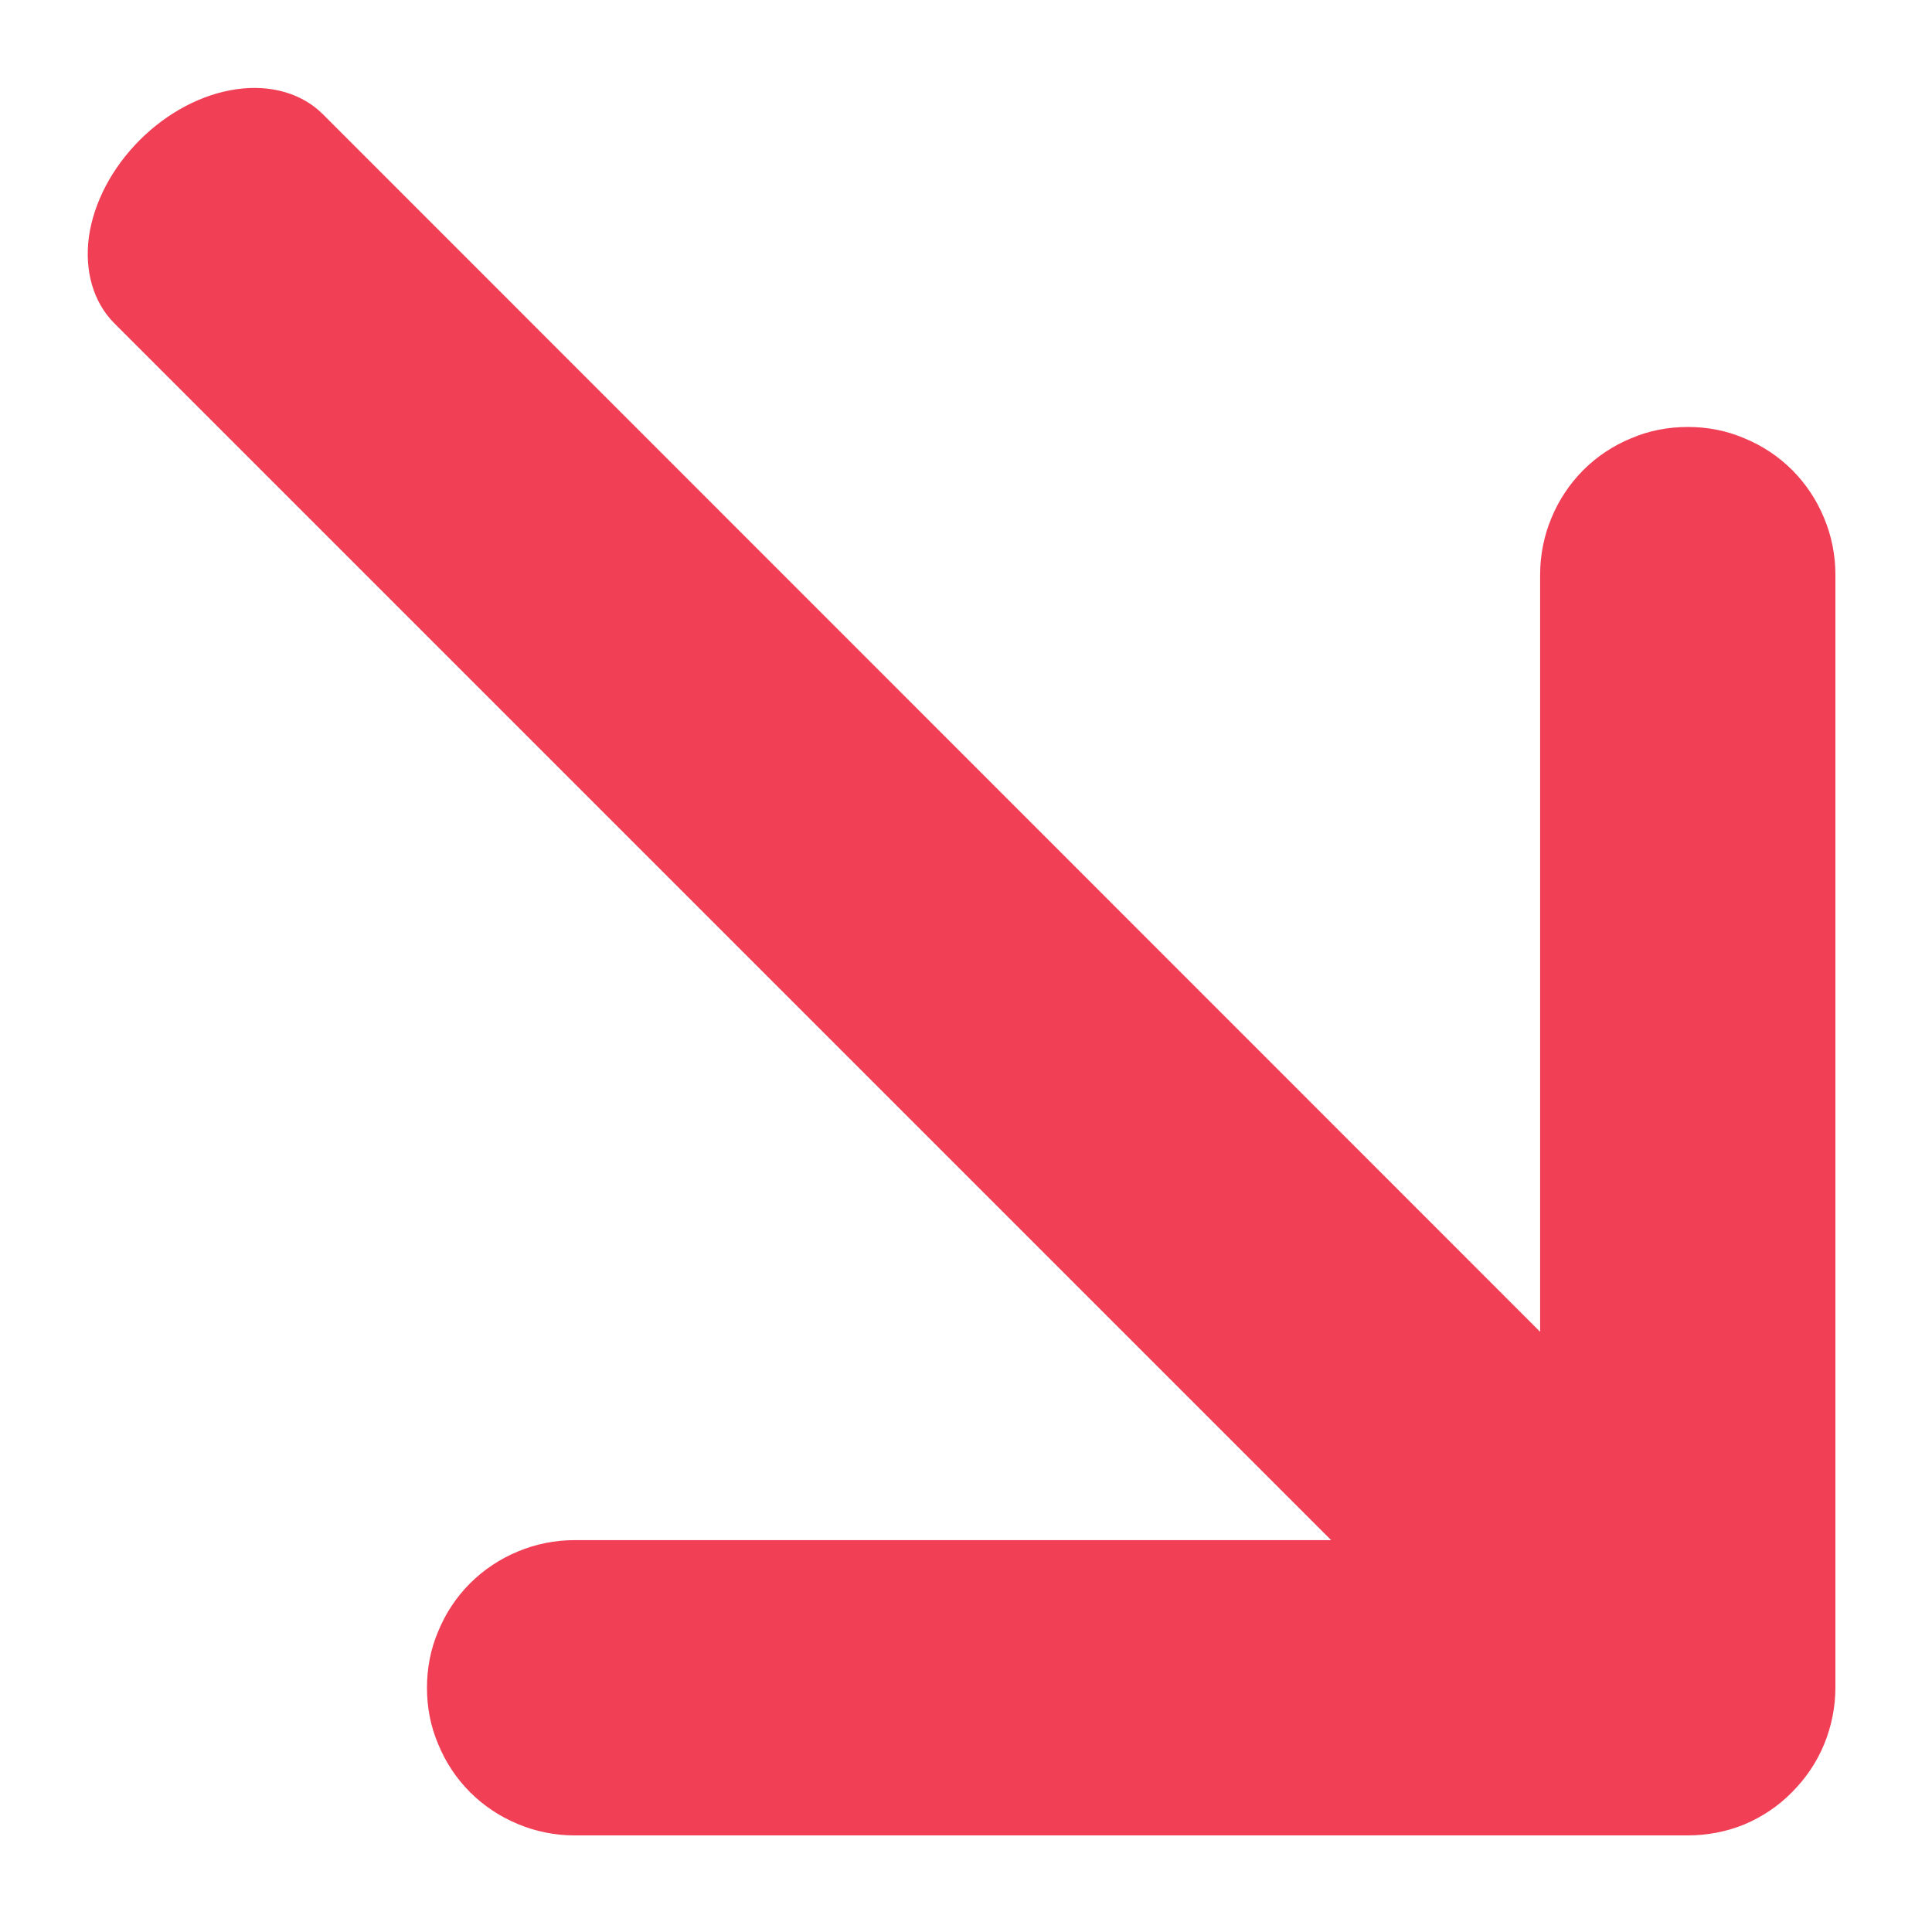
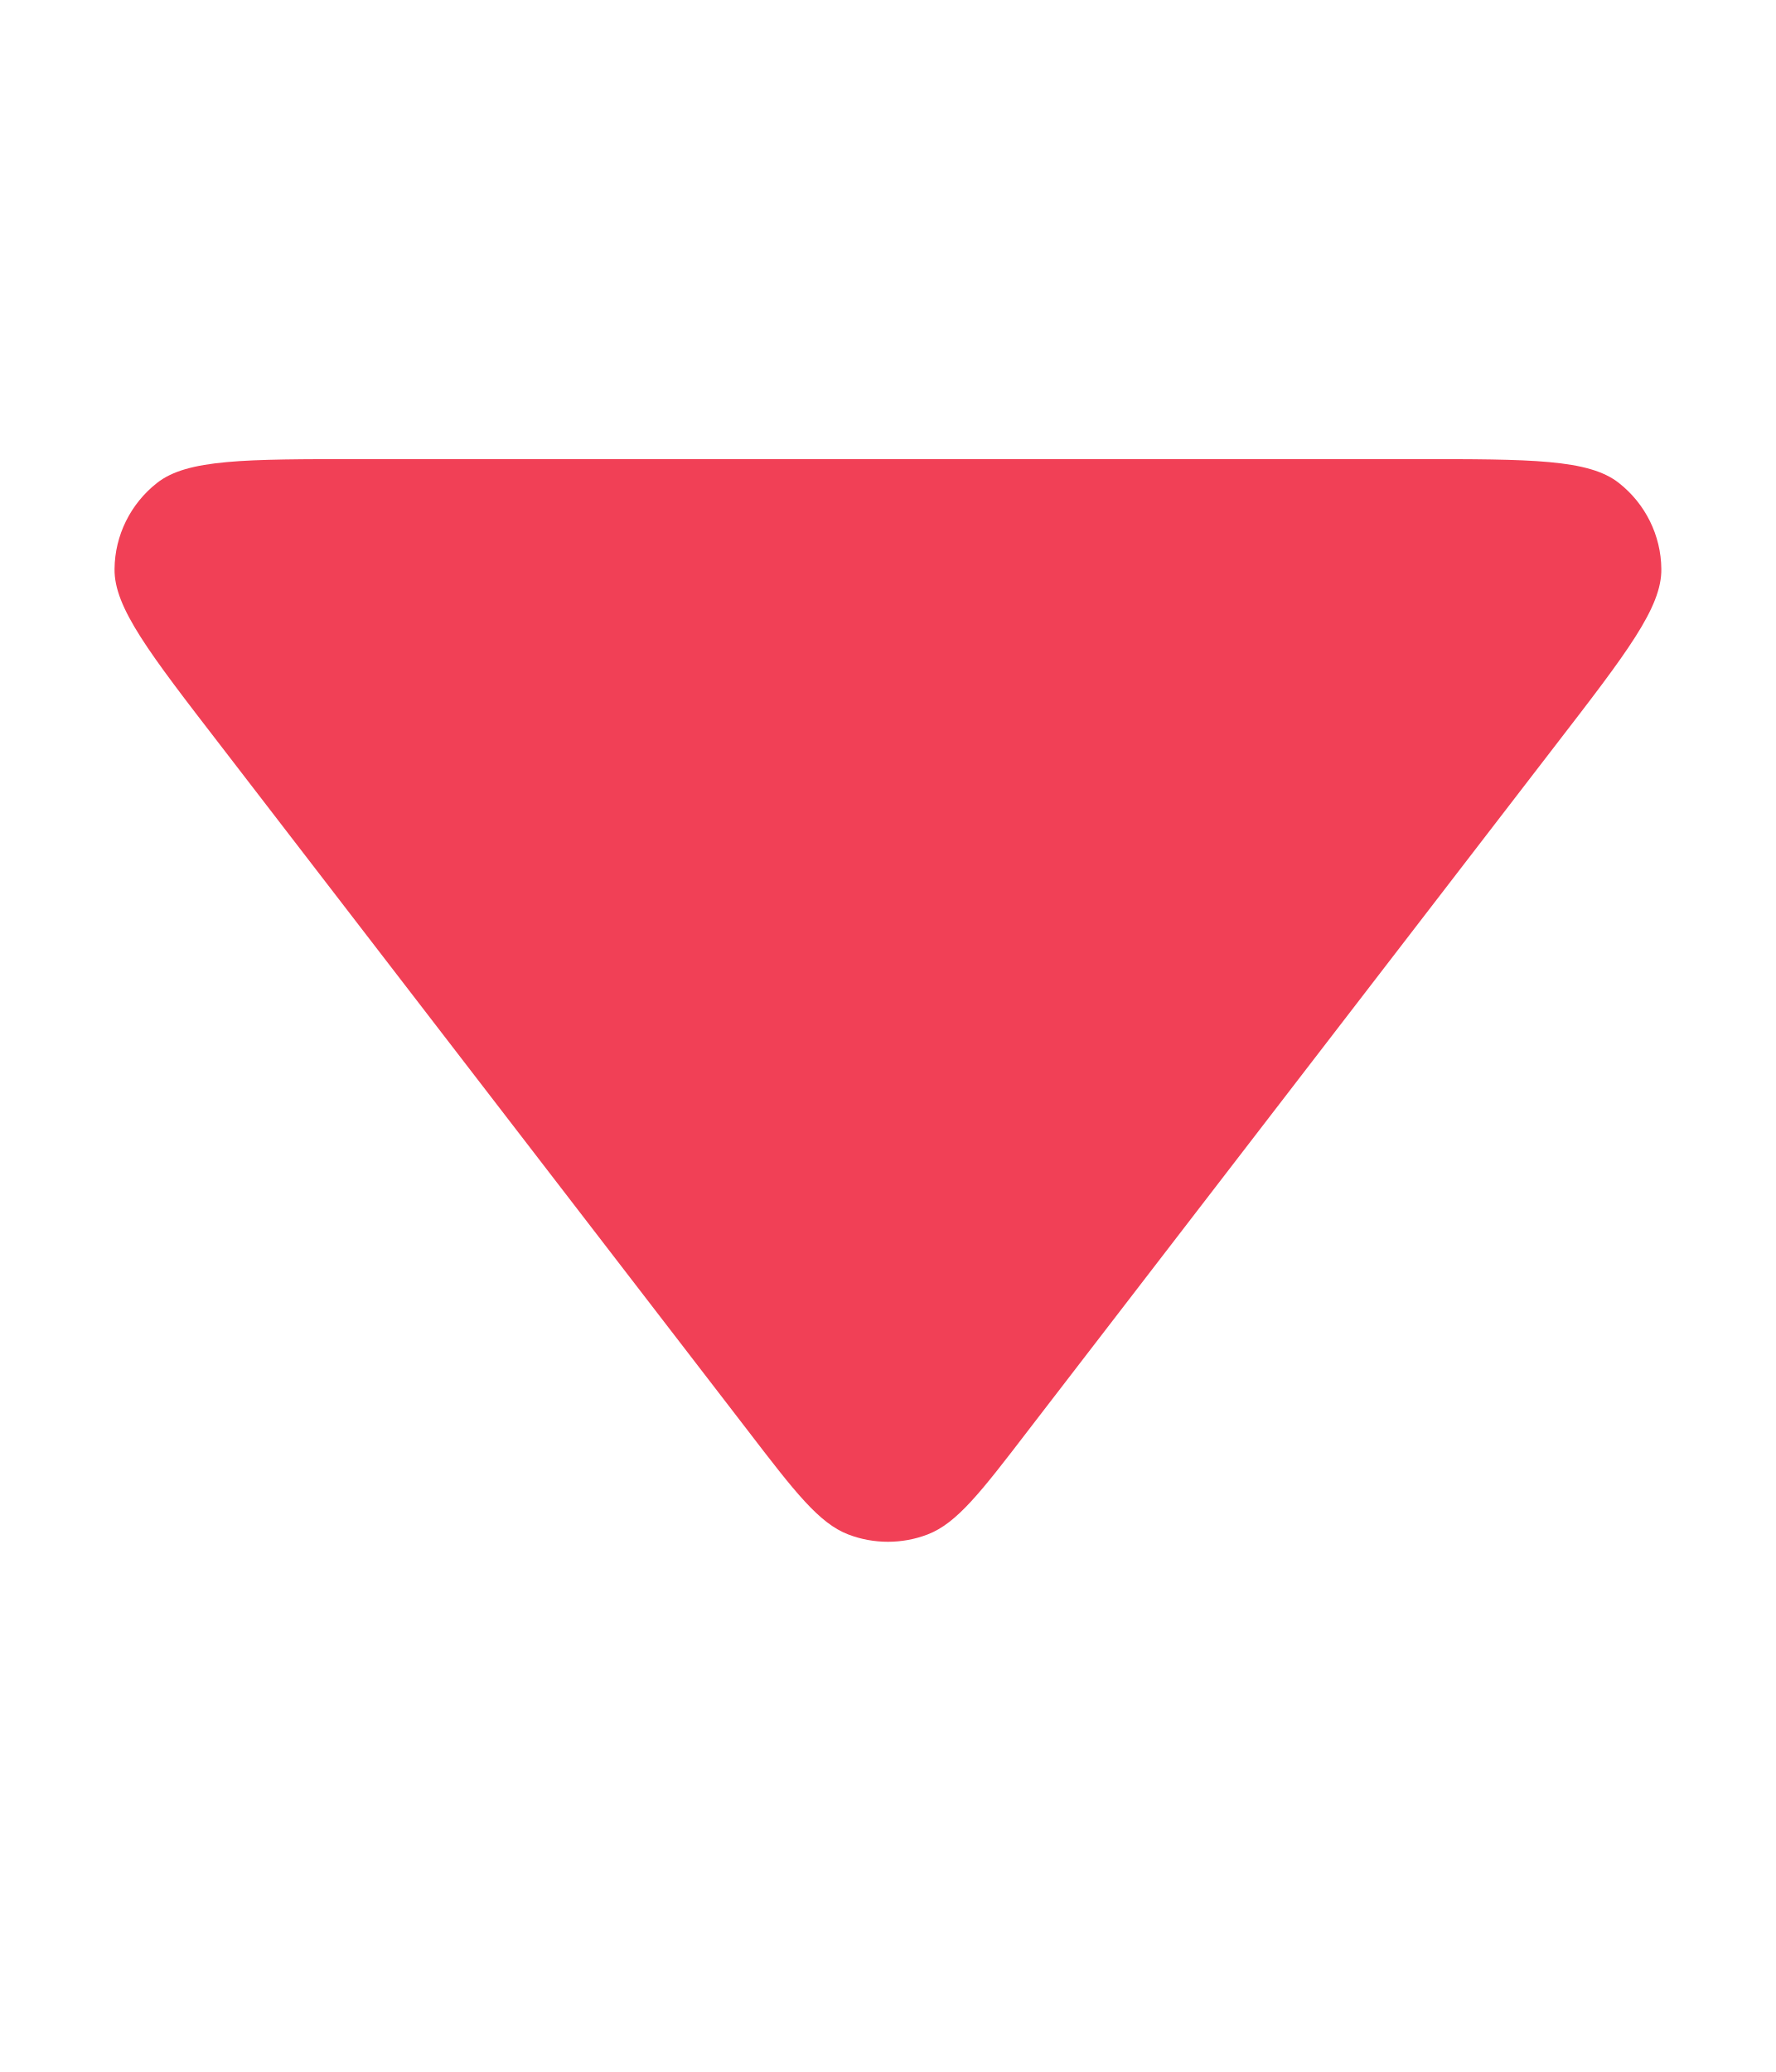
- <svg xmlns="http://www.w3.org/2000/svg" width="6" height="6" viewBox="0 0 6 6" fill="none">
-   <path id="Union" fill-rule="evenodd" clip-rule="evenodd" d="M4.134 4.783L0.354 1.003C0.29 0.938 0.262 0.842 0.276 0.736C0.291 0.629 0.348 0.521 0.434 0.435C0.52 0.349 0.628 0.292 0.735 0.277C0.841 0.262 0.938 0.29 1.003 0.355L4.783 4.136L4.783 1.784C4.783 1.724 4.795 1.664 4.818 1.609C4.841 1.553 4.875 1.502 4.917 1.46C4.96 1.417 5.01 1.384 5.066 1.361C5.122 1.337 5.181 1.326 5.242 1.326C5.302 1.326 5.361 1.337 5.417 1.361C5.473 1.384 5.523 1.417 5.566 1.46C5.608 1.502 5.642 1.553 5.665 1.609C5.688 1.664 5.7 1.724 5.7 1.784L5.7 5.241C5.7 5.301 5.688 5.361 5.665 5.417C5.642 5.473 5.608 5.523 5.565 5.566C5.523 5.609 5.472 5.643 5.417 5.666C5.361 5.689 5.301 5.7 5.241 5.7L1.784 5.7C1.724 5.7 1.664 5.688 1.609 5.665C1.553 5.642 1.502 5.608 1.46 5.566C1.417 5.523 1.384 5.473 1.361 5.417C1.337 5.361 1.326 5.302 1.326 5.242C1.326 5.181 1.337 5.122 1.361 5.066C1.384 5.01 1.417 4.96 1.46 4.917C1.502 4.875 1.553 4.841 1.609 4.818C1.664 4.795 1.724 4.783 1.784 4.783L4.134 4.783Z" fill="#F14056" />
+ <svg xmlns="http://www.w3.org/2000/svg" width="6" height="7" viewBox="0 0 6 7" fill="none">
+   <path d="M3.475 4.831C3.314 5.041 3.233 5.146 3.134 5.184C3.048 5.217 2.952 5.217 2.866 5.184C2.767 5.146 2.686 5.041 2.525 4.831L0.744 2.517C0.505 2.207 0.385 2.052 0.387 1.922C0.388 1.809 0.441 1.702 0.53 1.632C0.632 1.551 0.828 1.551 1.219 1.551L4.781 1.551C5.172 1.551 5.368 1.551 5.47 1.632C5.559 1.702 5.612 1.809 5.613 1.922C5.615 2.052 5.495 2.207 5.256 2.517L3.475 4.831Z" fill="#F14056" />
</svg>
